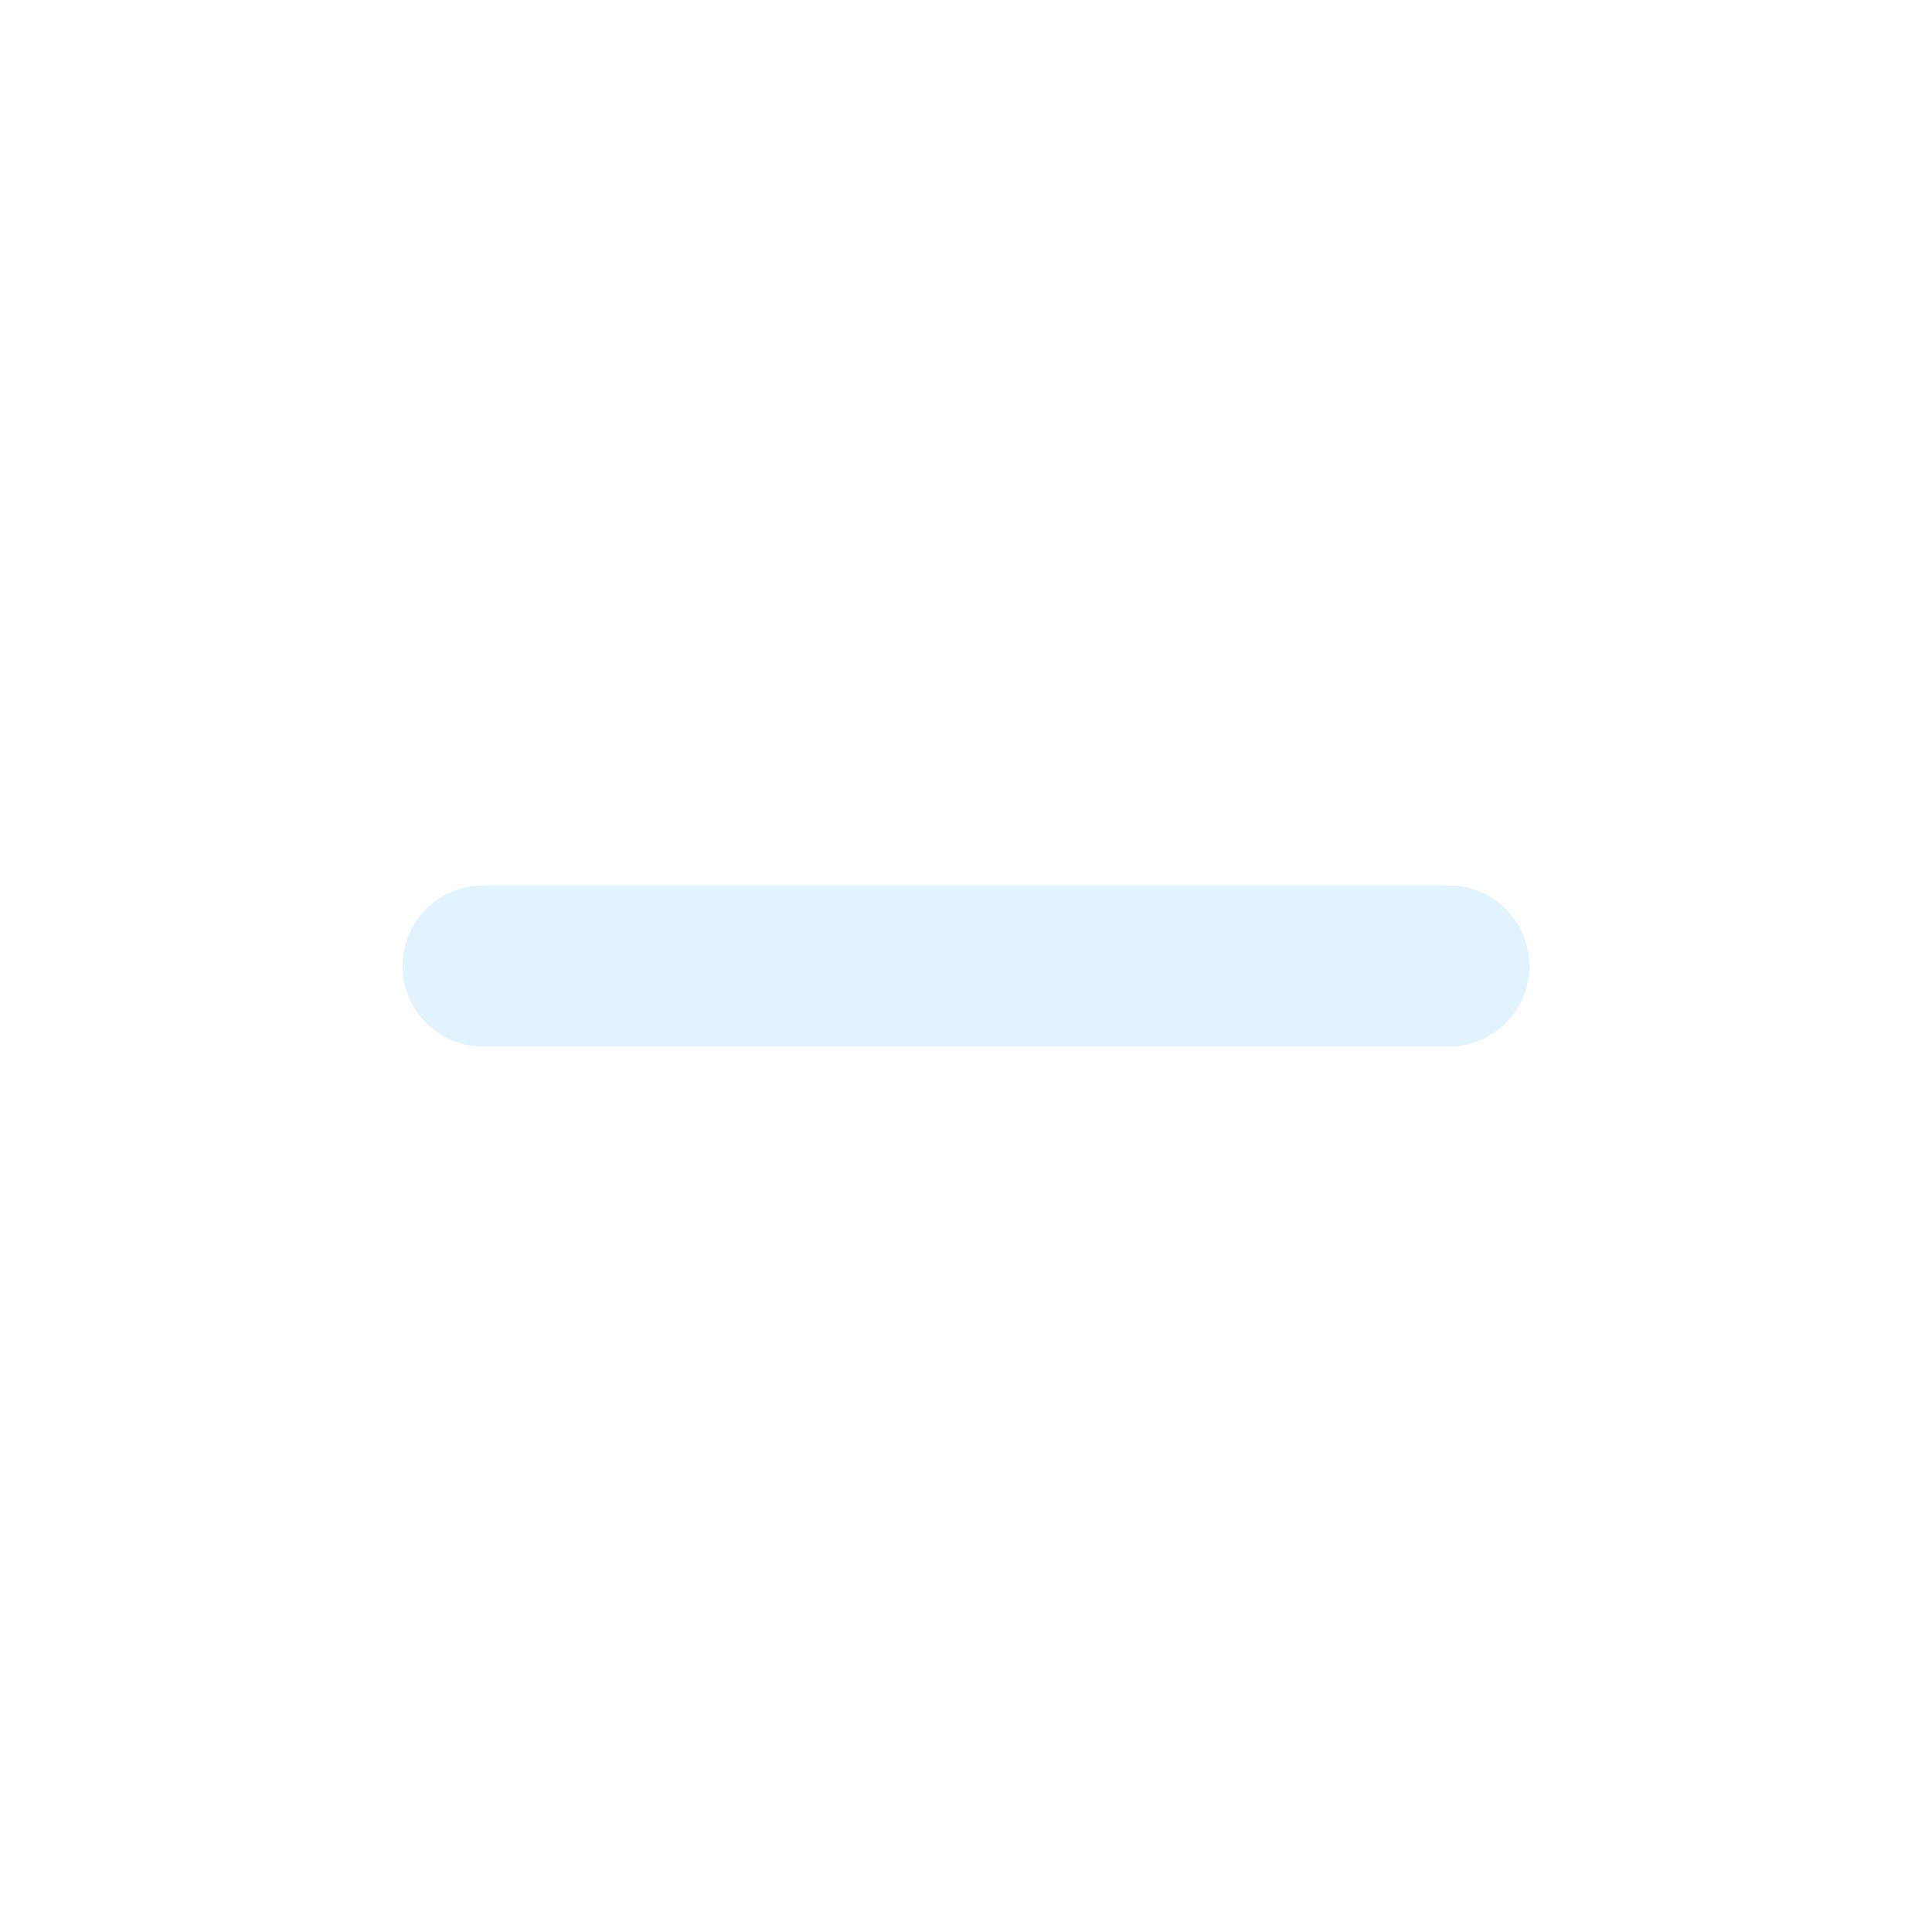
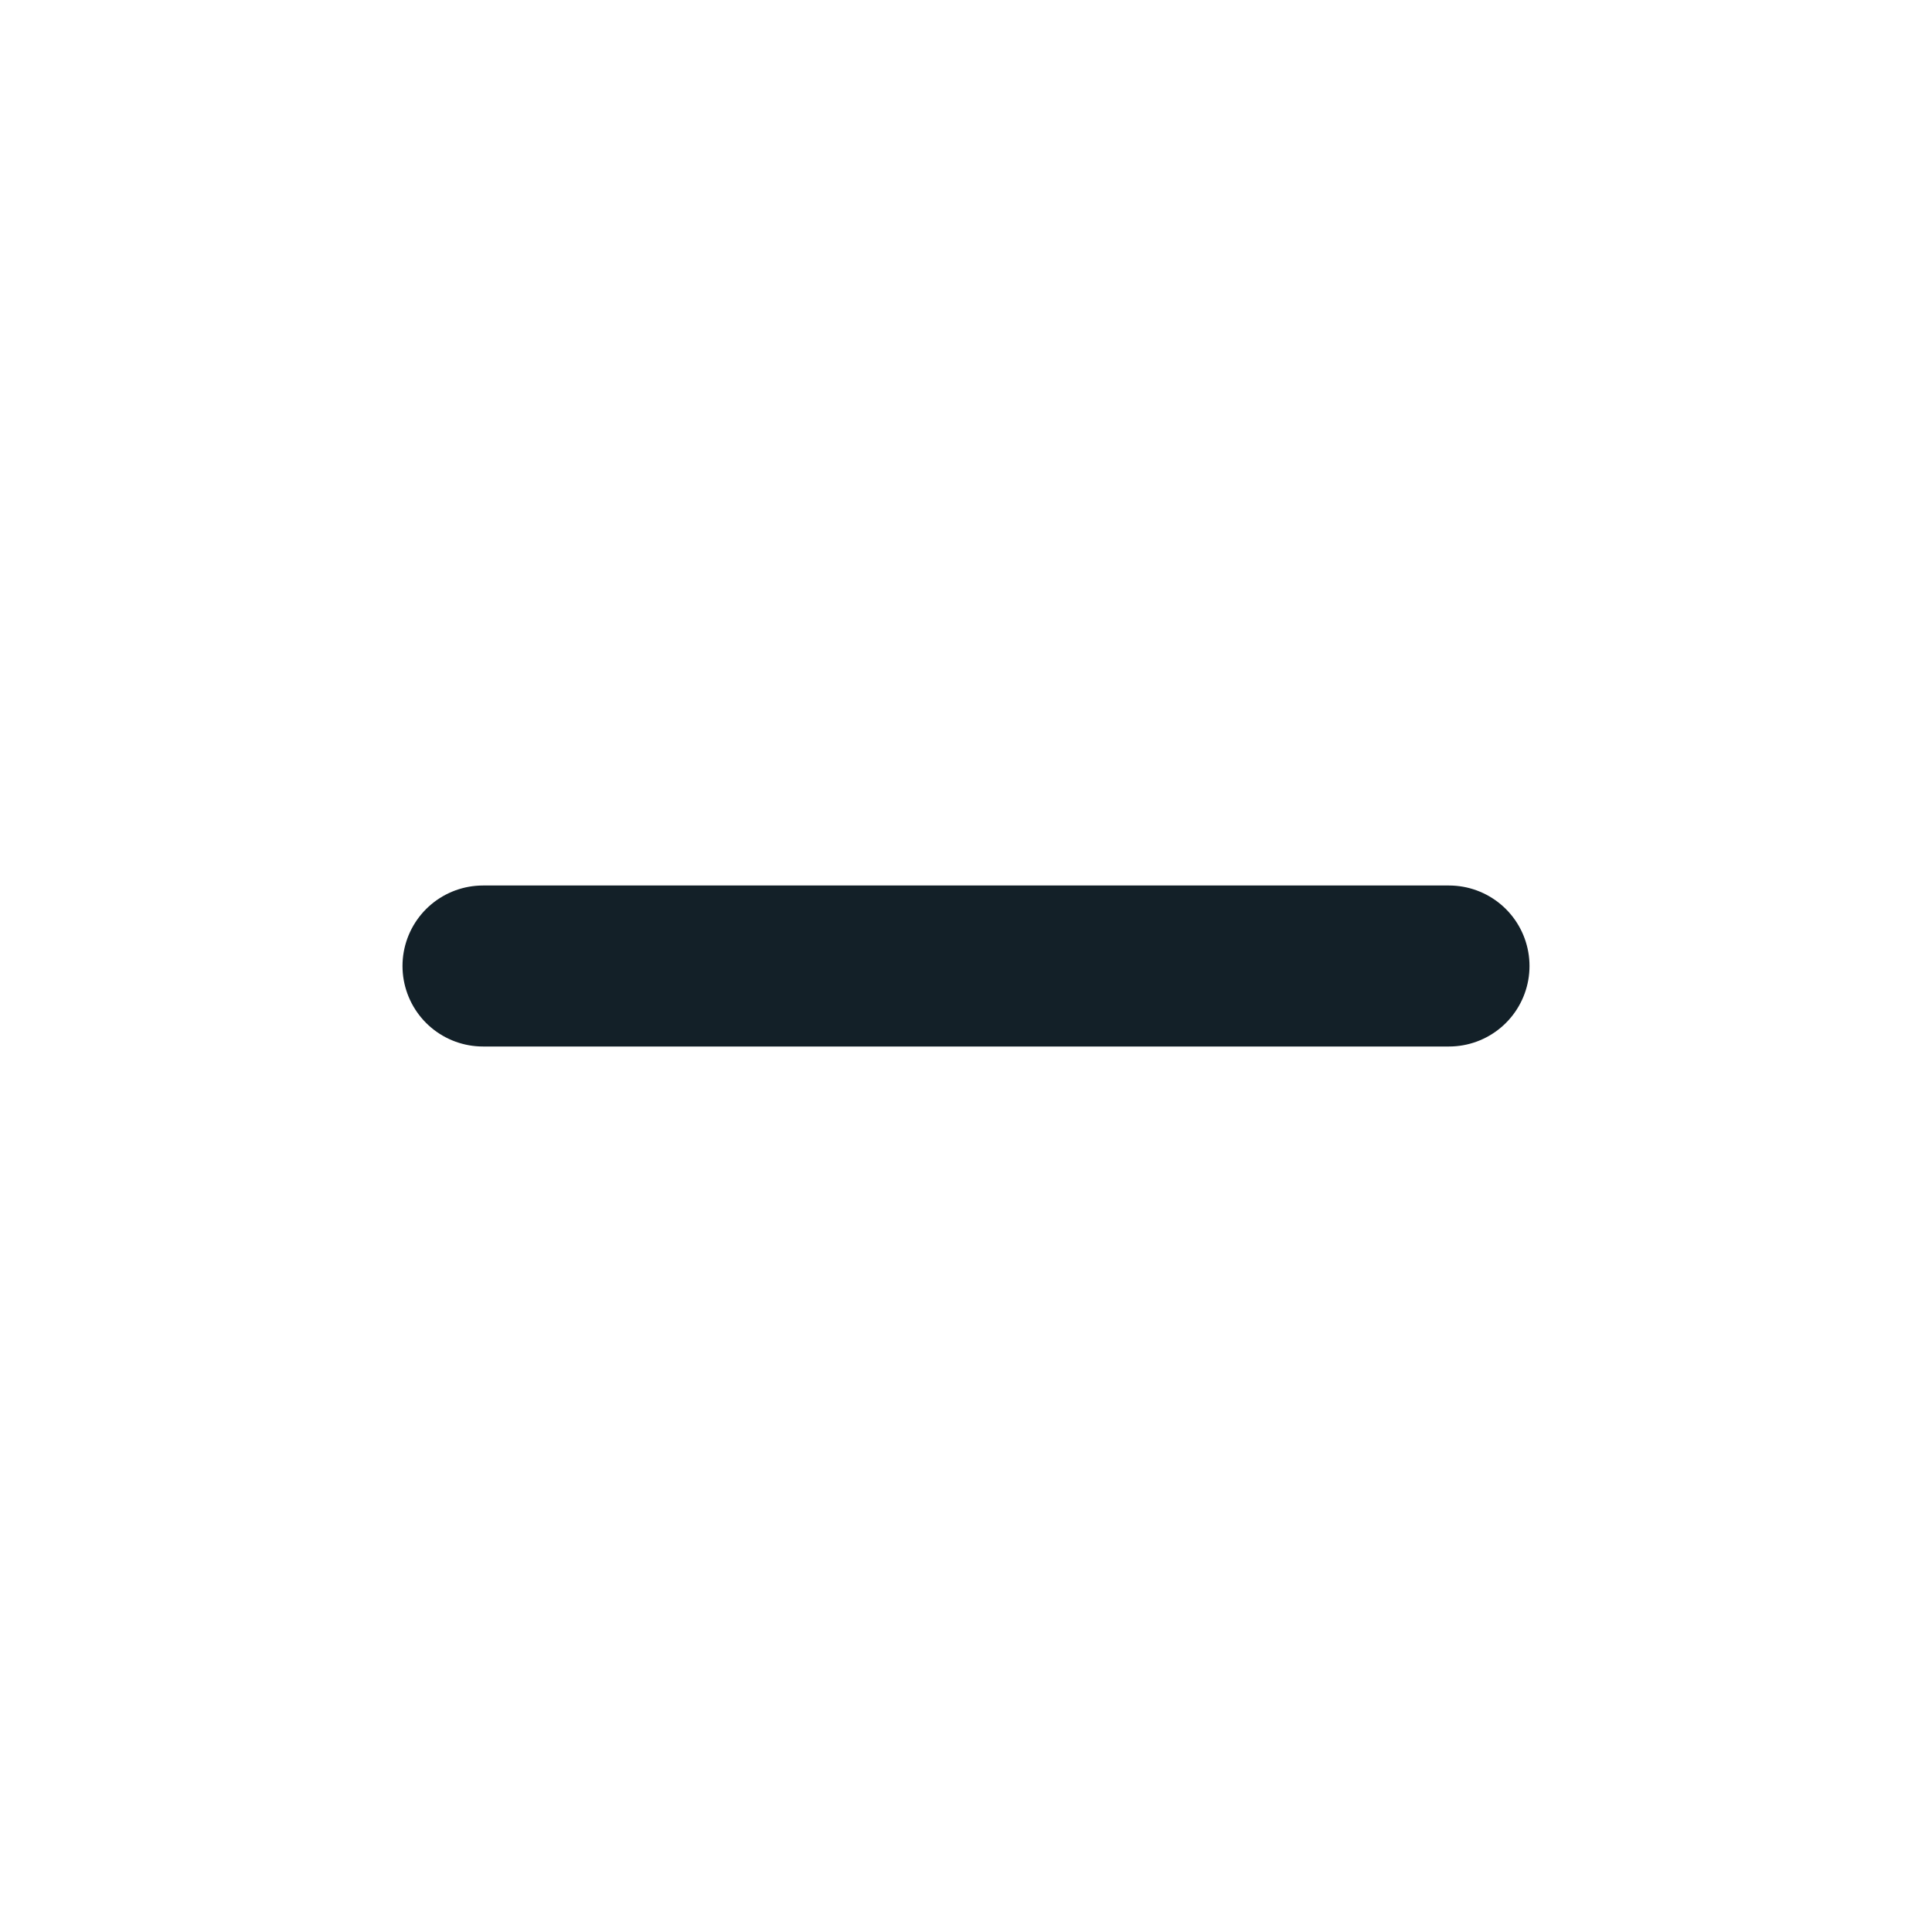
<svg xmlns="http://www.w3.org/2000/svg" width="800px" height="800px" viewBox="0 0 24 24" fill="none">
  <g id="SVGRepo_bgCarrier" stroke-width="0" />
  <g id="SVGRepo_tracerCarrier" stroke-linecap="round" stroke-linejoin="round" />
  <g id="SVGRepo_iconCarrier">
-     <path d="M6 12L18 12" stroke="#e0f3ff" stroke-width="2" stroke-linecap="round" stroke-linejoin="round" />
+     <path d="M6 12L18 12" stroke="#132028" stroke-width="2" stroke-linecap="round" stroke-linejoin="round" />
  </g>
</svg>
